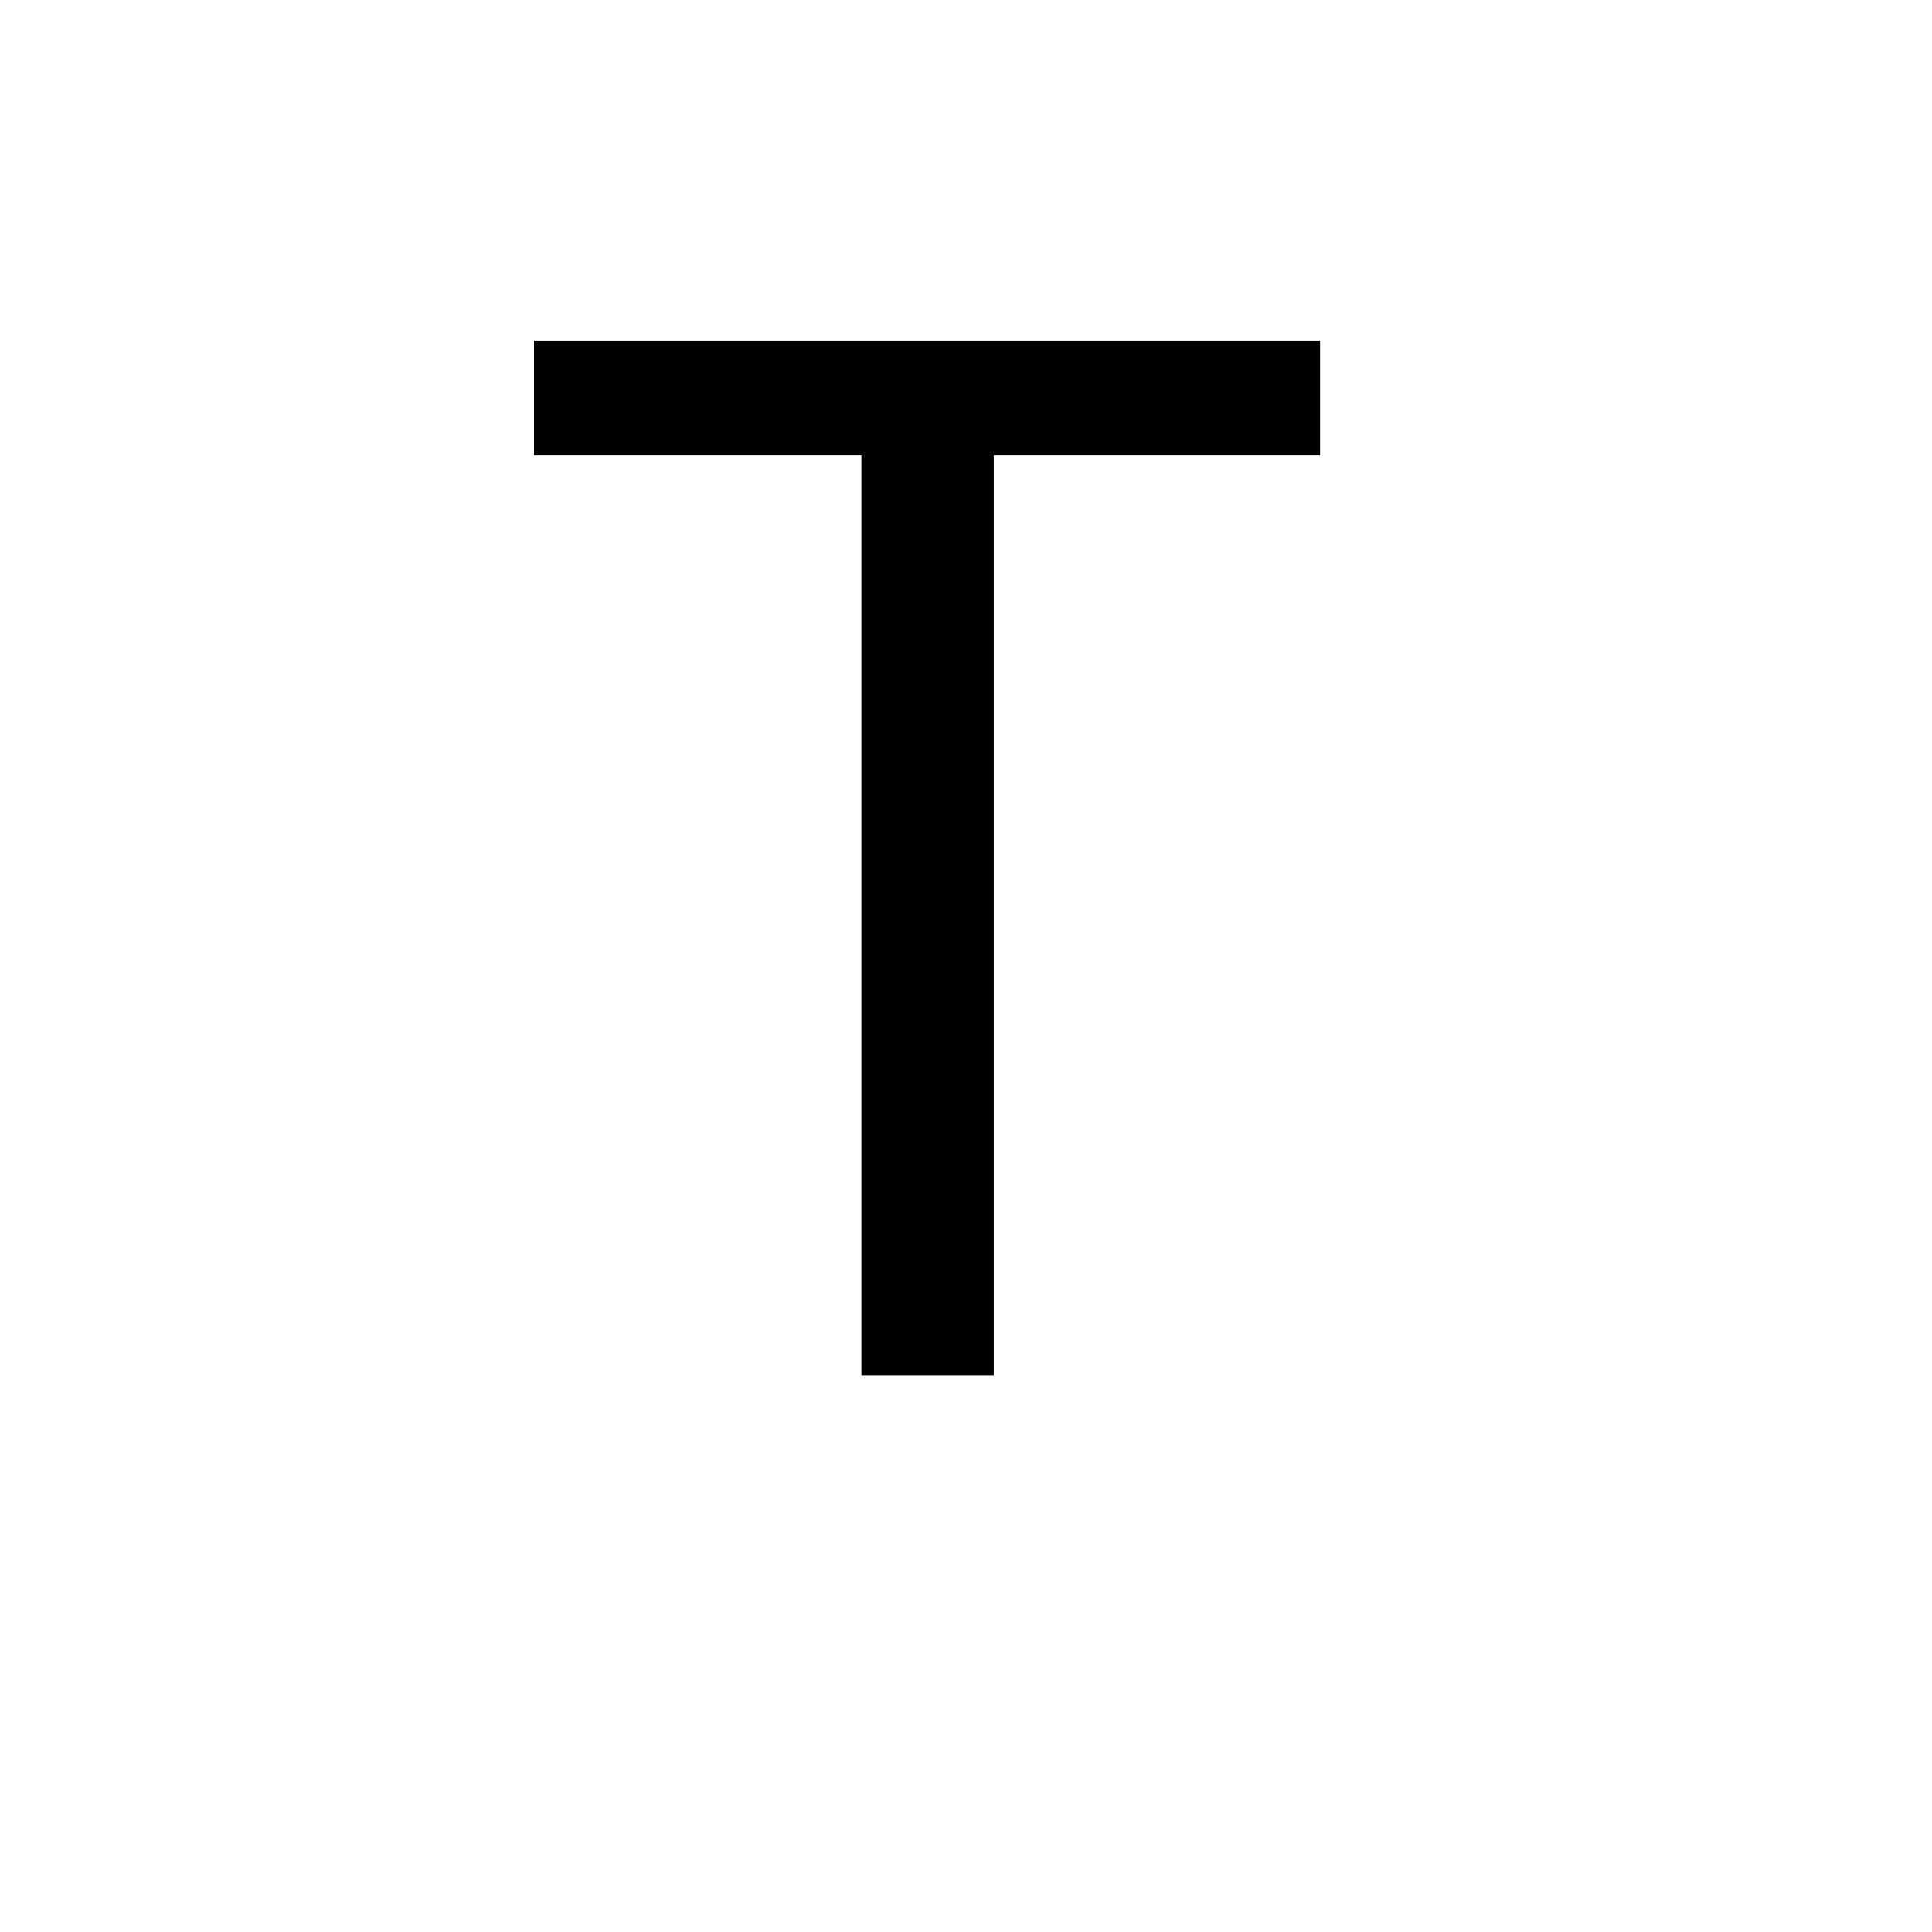
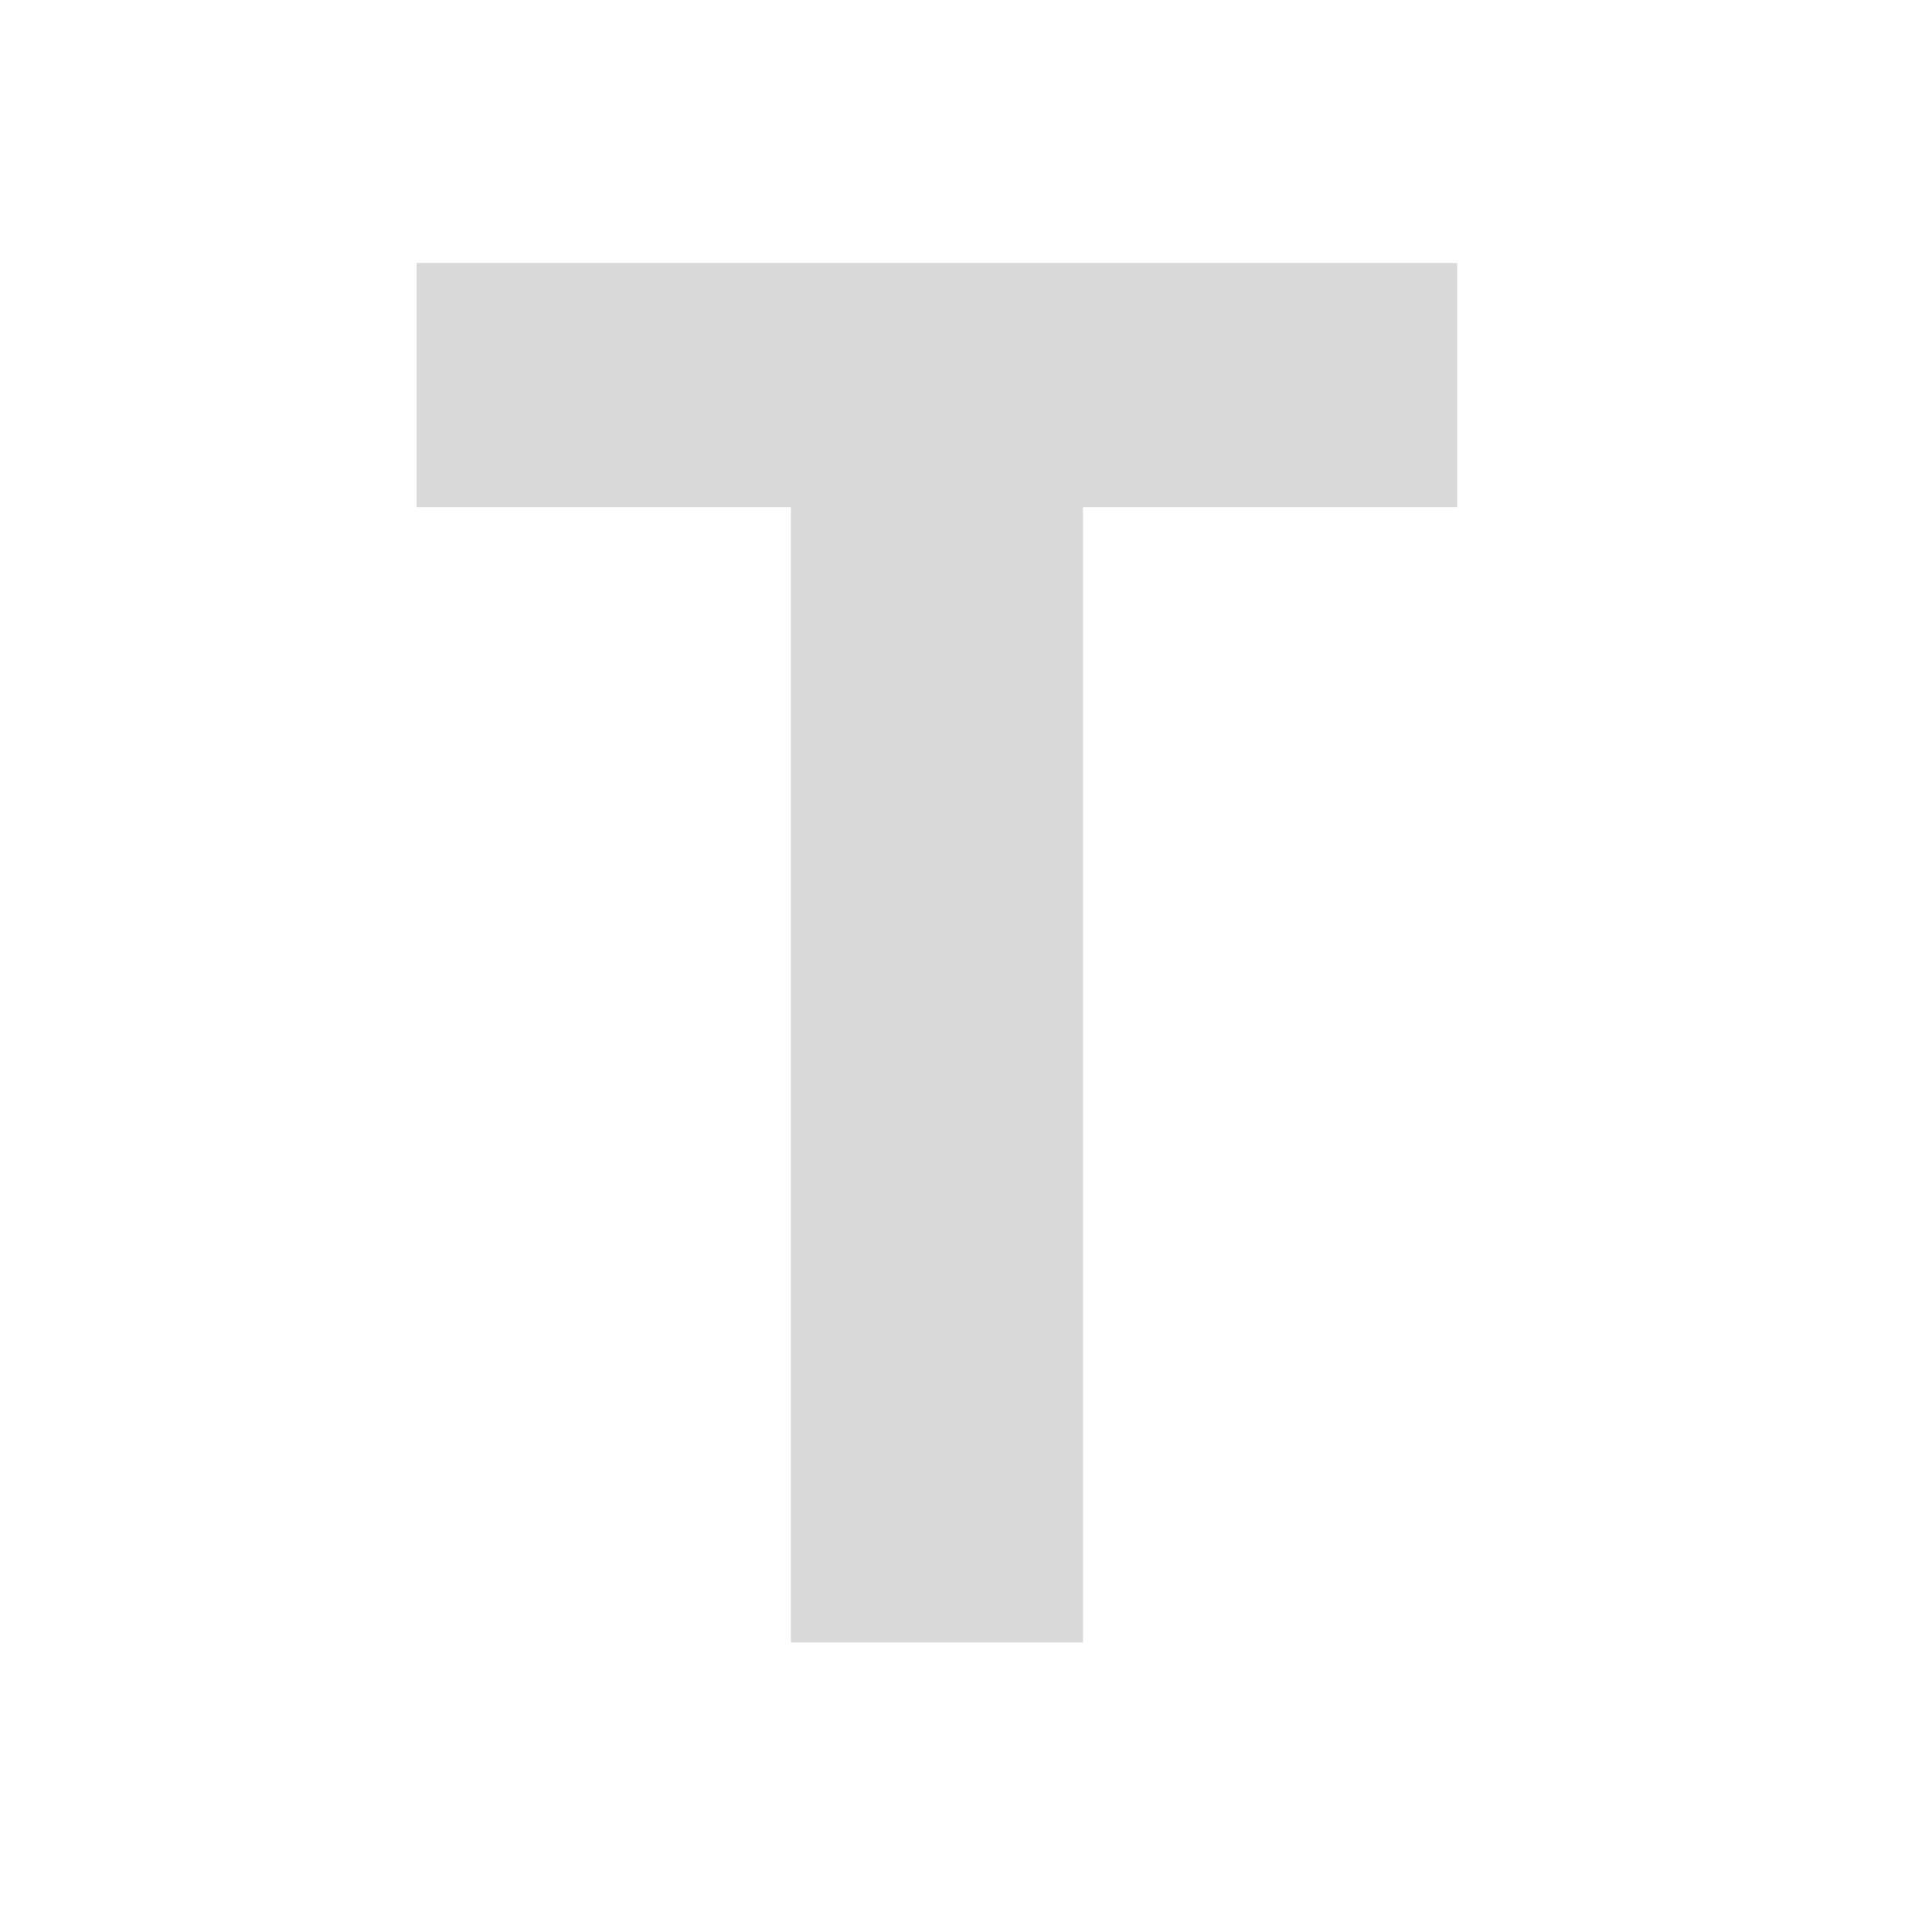
- <svg xmlns="http://www.w3.org/2000/svg" version="1.1" id="Layer_1" x="0px" y="0px" viewBox="0 0 100 100" style="enable-background:new 0 0 100 100;" xml:space="preserve">
-   <style type="text/css">
- 	.st0{font-family:'SpaceGrotesk-SemiBold';}
- 	.st1{font-size:75px;}
- </style>
-   <text transform="matrix(1.0141 0 0 1 26.8792 71.1873)" class="st0 st1">T</text>
+ <svg xmlns="http://www.w3.org/2000/svg" width="26.458mm" height="26.458mm" viewBox="0 0 26.458 26.458" version="1.1" id="svg1">
+   <defs id="defs1" />
+   <g id="layer1" transform="translate(-155.1379)">
+     <text xml:space="preserve" style="font-weight:600;font-size:26.458px;font-family:'Space Grotesk';-inkscape-font-specification:'Space Grotesk Semi-Bold';text-align:start;writing-mode:lr-tb;direction:ltr;text-anchor:start;fill:#d9d9d9;stroke-width:0.132" x="160.311" y="22.49" id="text1">
+       <tspan id="tspan1" style="stroke-width:0.132" x="160.311" y="22.49">T</tspan>
+     </text>
+   </g>
</svg>
